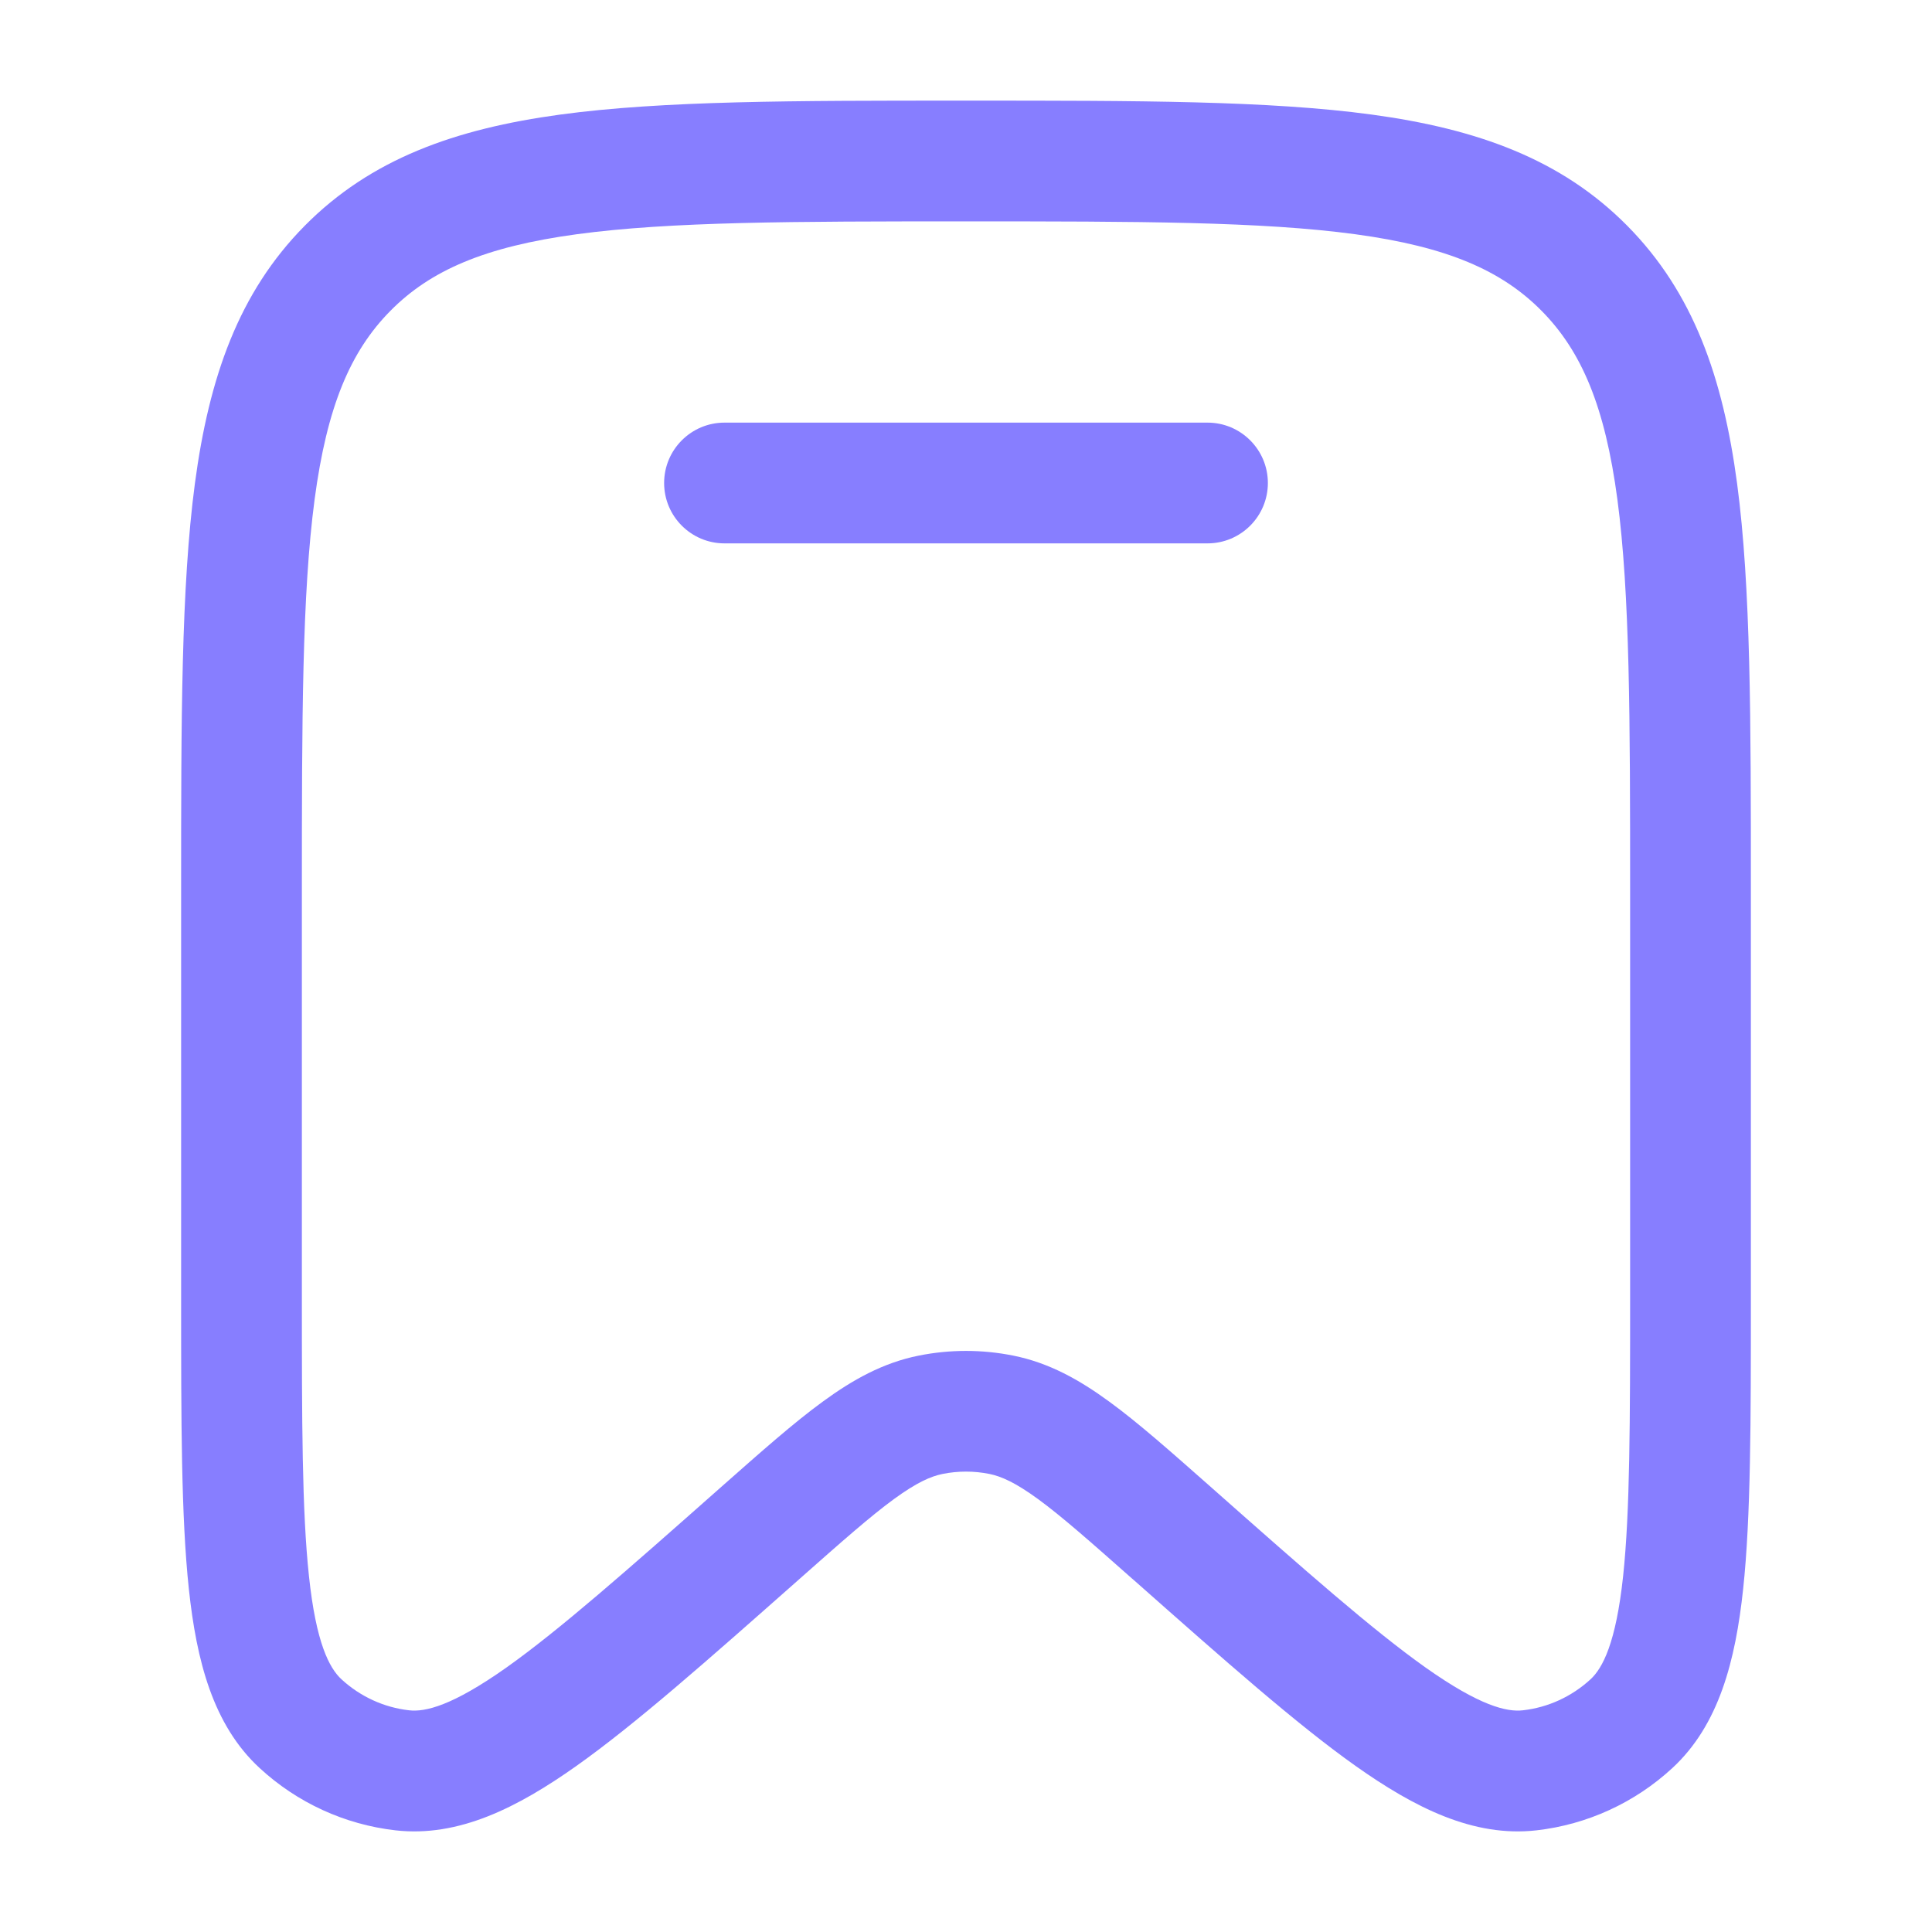
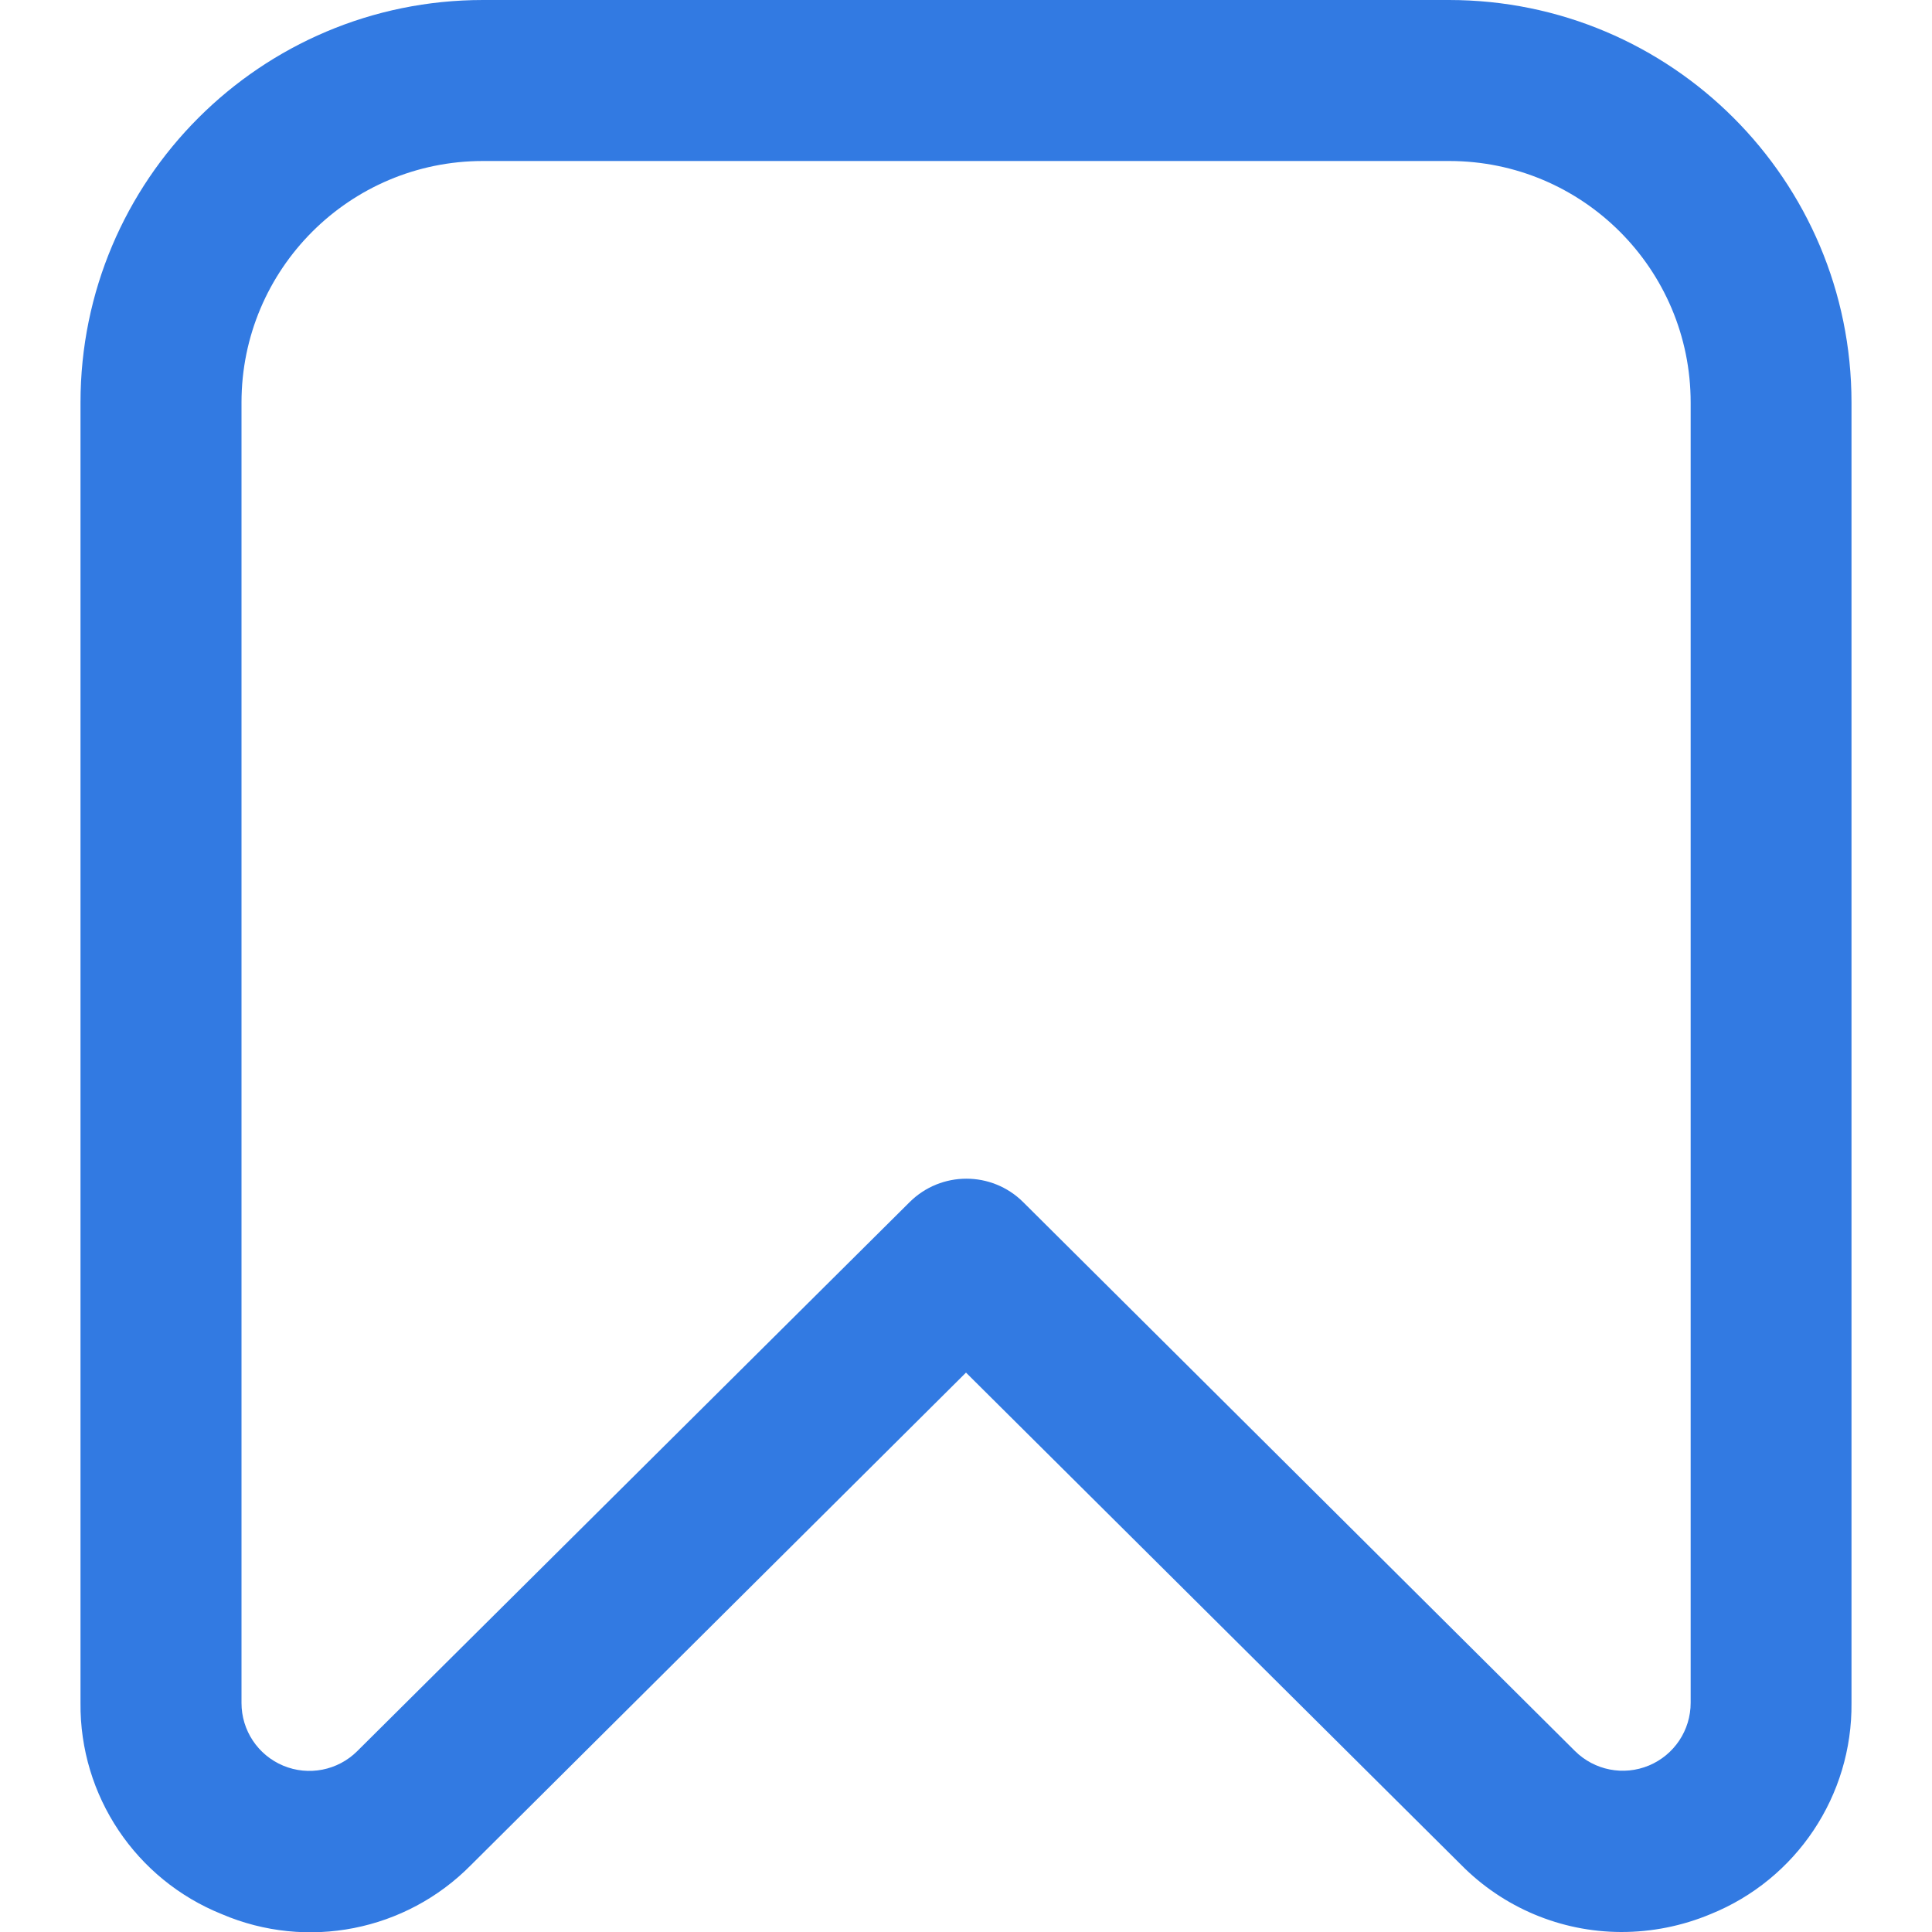
- <svg xmlns="http://www.w3.org/2000/svg" width="24" height="24" viewBox="0 0 24 24" fill="none">
-   <path d="M9 5.25C8.586 5.25 8.25 5.586 8.25 6C8.25 6.414 8.586 6.75 9 6.75H15C15.414 6.75 15.75 6.414 15.75 6C15.75 5.586 15.414 5.25 15 5.25H9Z" fill="#877EFF" />
-   <path fill-rule="evenodd" clip-rule="evenodd" d="M11.943 1.25C9.87 1.25 8.237 1.25 6.961 1.423C5.651 1.601 4.606 1.975 3.785 2.805C2.965 3.634 2.597 4.687 2.421 6.007C2.25 7.296 2.25 8.945 2.25 11.041V16.139C2.25 17.647 2.25 18.84 2.346 19.739C2.441 20.627 2.644 21.428 3.226 21.964C3.692 22.394 4.282 22.665 4.912 22.737C5.699 22.827 6.434 22.451 7.159 21.938C7.892 21.419 8.781 20.632 9.903 19.64L9.939 19.608C10.459 19.148 10.811 18.837 11.105 18.622C11.389 18.415 11.562 18.34 11.708 18.31C11.901 18.271 12.099 18.271 12.292 18.31C12.438 18.34 12.611 18.415 12.895 18.622C13.189 18.837 13.541 19.148 14.061 19.608L14.098 19.64C15.219 20.632 16.108 21.419 16.841 21.938C17.566 22.451 18.301 22.827 19.088 22.737C19.718 22.665 20.308 22.394 20.774 21.964C21.355 21.428 21.559 20.627 21.654 19.739C21.75 18.84 21.75 17.647 21.75 16.139V11.041C21.75 8.945 21.75 7.295 21.579 6.007C21.403 4.687 21.035 3.634 20.215 2.805C19.394 1.975 18.349 1.601 17.039 1.423C15.763 1.25 14.13 1.25 12.057 1.25H11.943ZM4.851 3.86C5.348 3.358 6.023 3.065 7.163 2.91C8.326 2.752 9.857 2.75 12 2.75C14.143 2.75 15.674 2.752 16.837 2.91C17.977 3.065 18.652 3.358 19.149 3.86C19.647 4.363 19.938 5.048 20.092 6.205C20.248 7.383 20.25 8.932 20.25 11.098V16.091C20.25 17.657 20.249 18.77 20.163 19.579C20.074 20.409 19.91 20.72 19.758 20.861C19.524 21.076 19.23 21.211 18.918 21.246C18.718 21.269 18.384 21.192 17.708 20.714C17.05 20.247 16.221 19.516 15.055 18.484L15.029 18.461C14.541 18.03 14.137 17.672 13.78 17.412C13.407 17.139 13.031 16.929 12.588 16.84C12.2 16.762 11.8 16.762 11.412 16.84C10.969 16.929 10.593 17.139 10.22 17.412C9.863 17.672 9.459 18.03 8.971 18.461L8.945 18.484C7.779 19.516 6.95 20.247 6.292 20.714C5.616 21.192 5.282 21.269 5.082 21.246C4.77 21.211 4.476 21.076 4.242 20.861C4.09 20.72 3.926 20.409 3.838 19.579C3.751 18.77 3.75 17.657 3.75 16.091V11.098C3.75 8.932 3.752 7.383 3.908 6.205C4.062 5.048 4.353 4.363 4.851 3.86Z" fill="#877EFF" />
+ <svg xmlns="http://www.w3.org/2000/svg" id="Outline" viewBox="0 0 24 24" width="20" height="20">
+   <path d="M20.137,24a2.8,2.8,0,0,1-1.987-.835L12,17.051,5.85,23.169a2.8,2.8,0,0,1-3.095.609A2.8,2.8,0,0,1,1,21.154V5A5,5,0,0,1,6,0H18a5,5,0,0,1,5,5V21.154a2.8,2.8,0,0,1-1.751,2.624A2.867,2.867,0,0,1,20.137,24ZM6,2A3,3,0,0,0,3,5V21.154a.843.843,0,0,0,1.437.6h0L11.3,14.933a1,1,0,0,1,1.41,0l6.855,6.819a.843.843,0,0,0,1.437-.6V5a3,3,0,0,0-3-3Z" fill="#327AE2" />
</svg>
